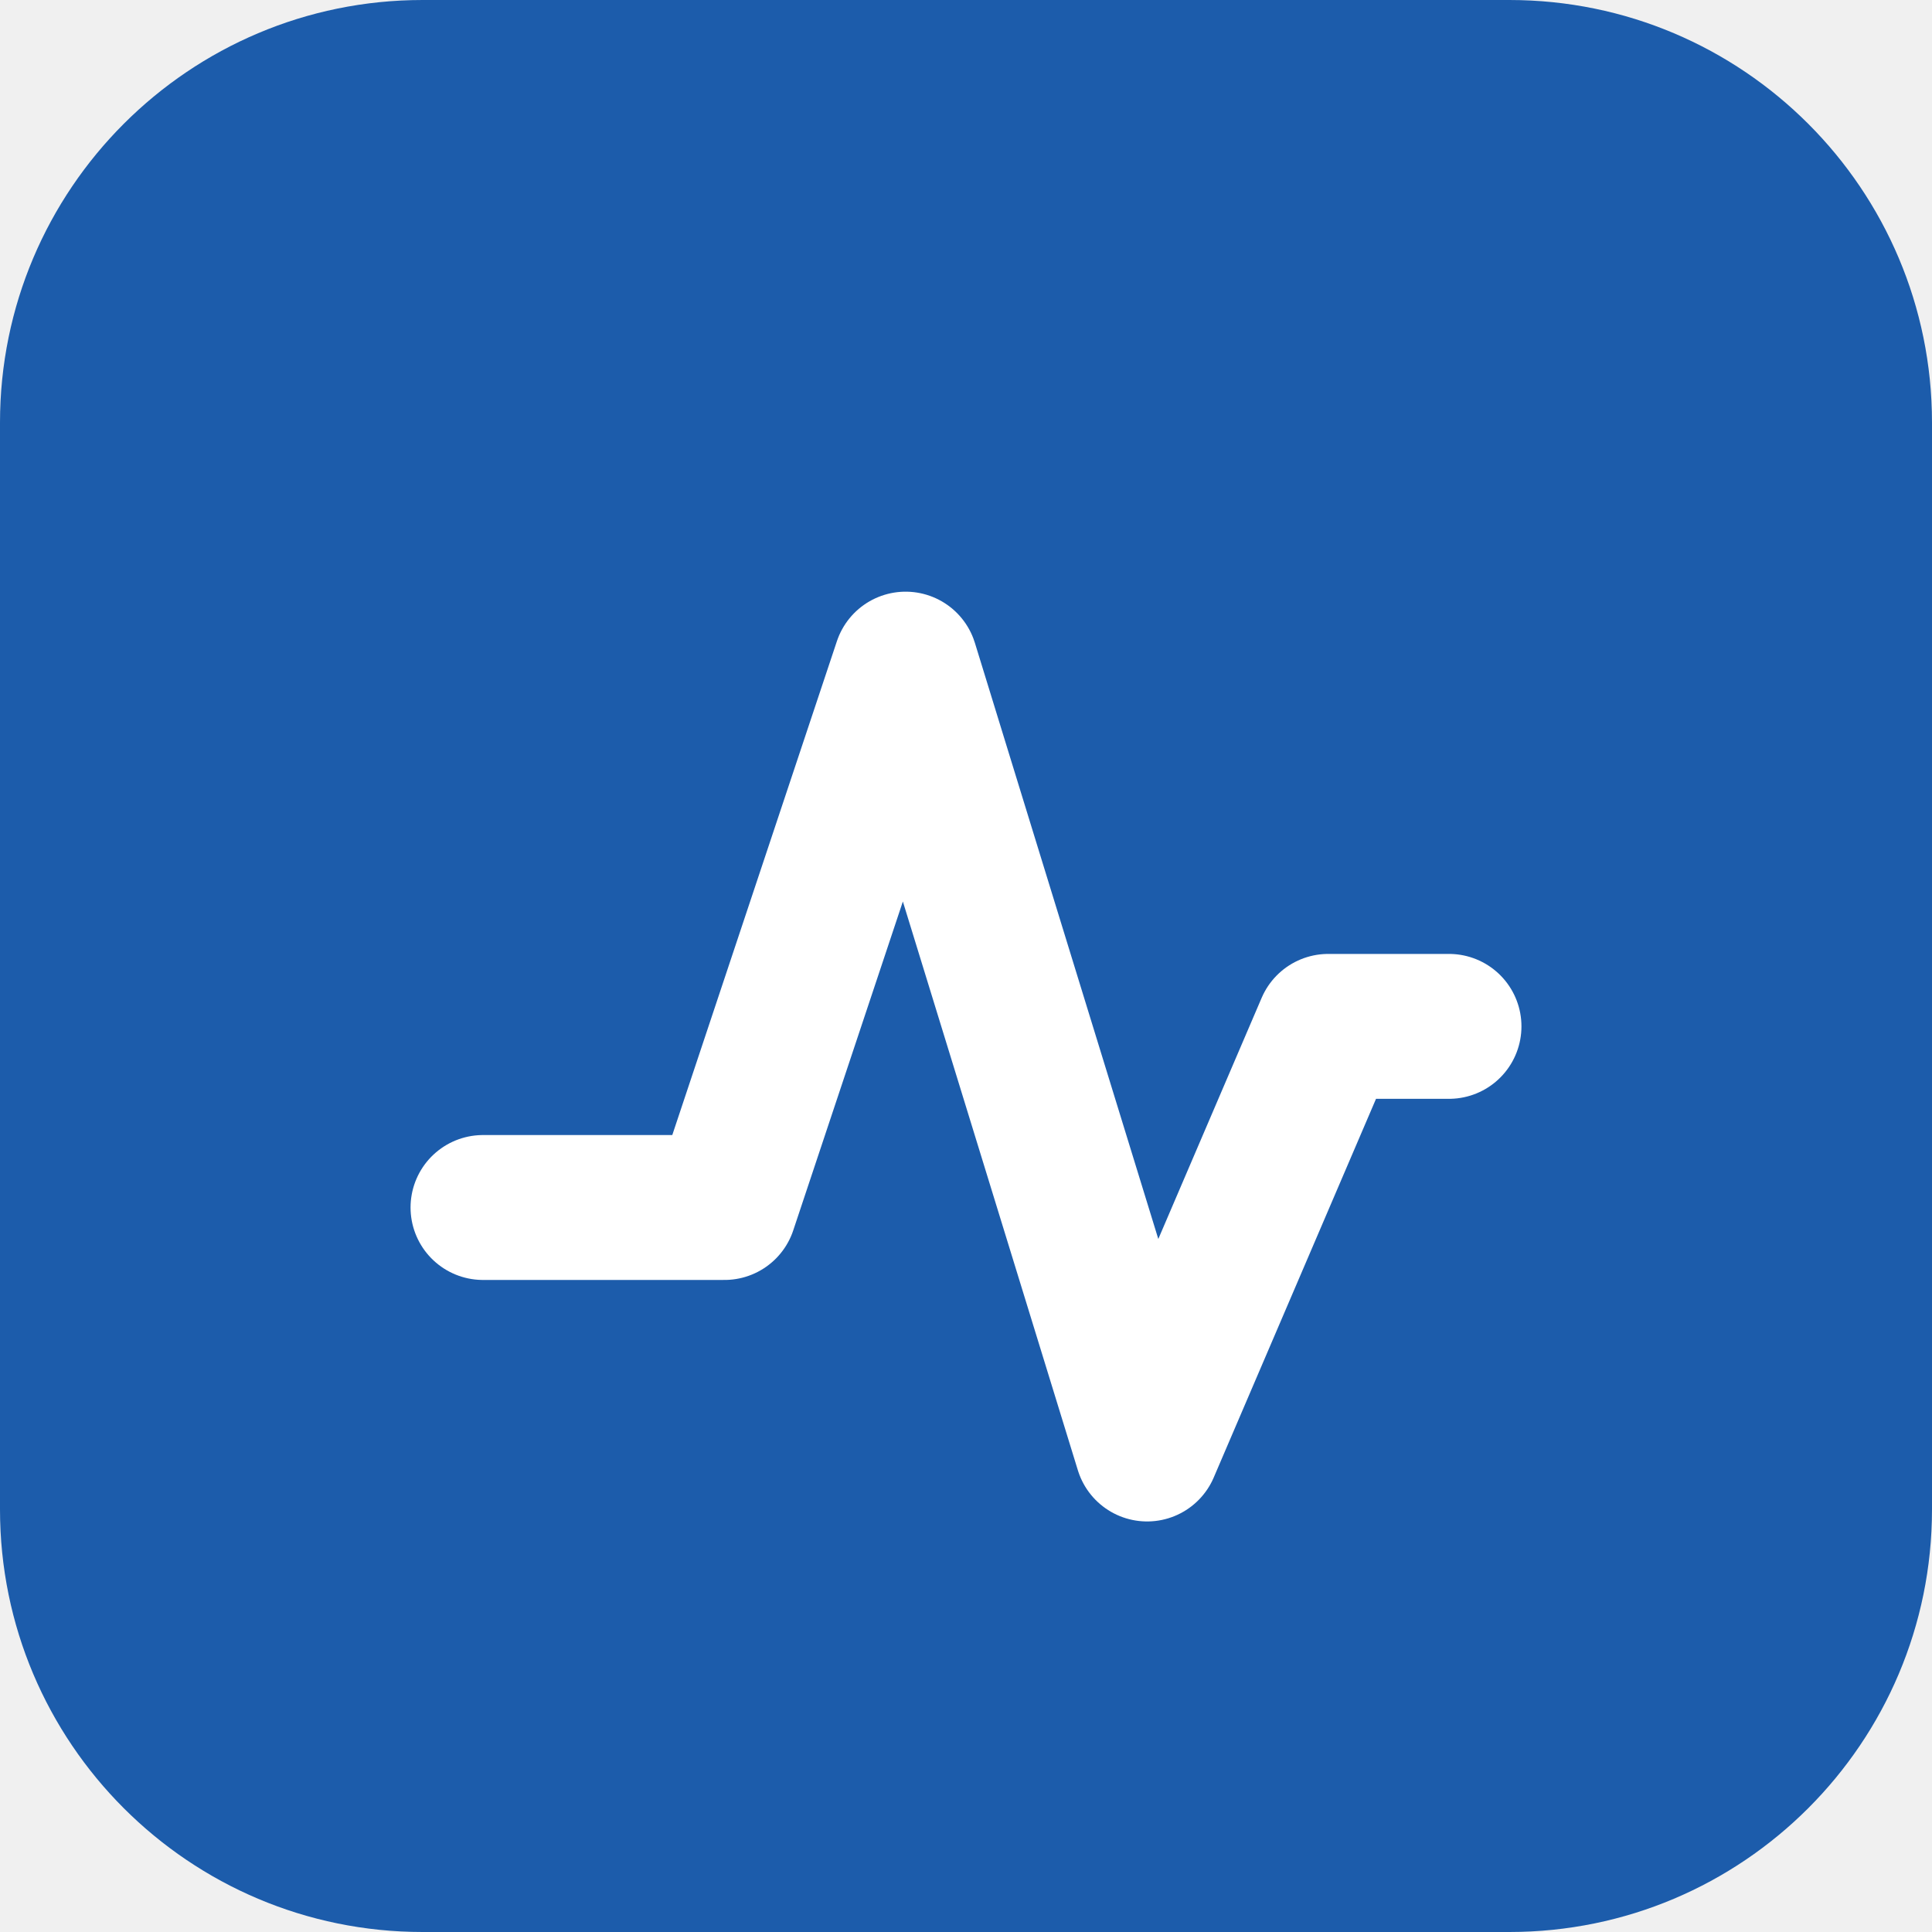
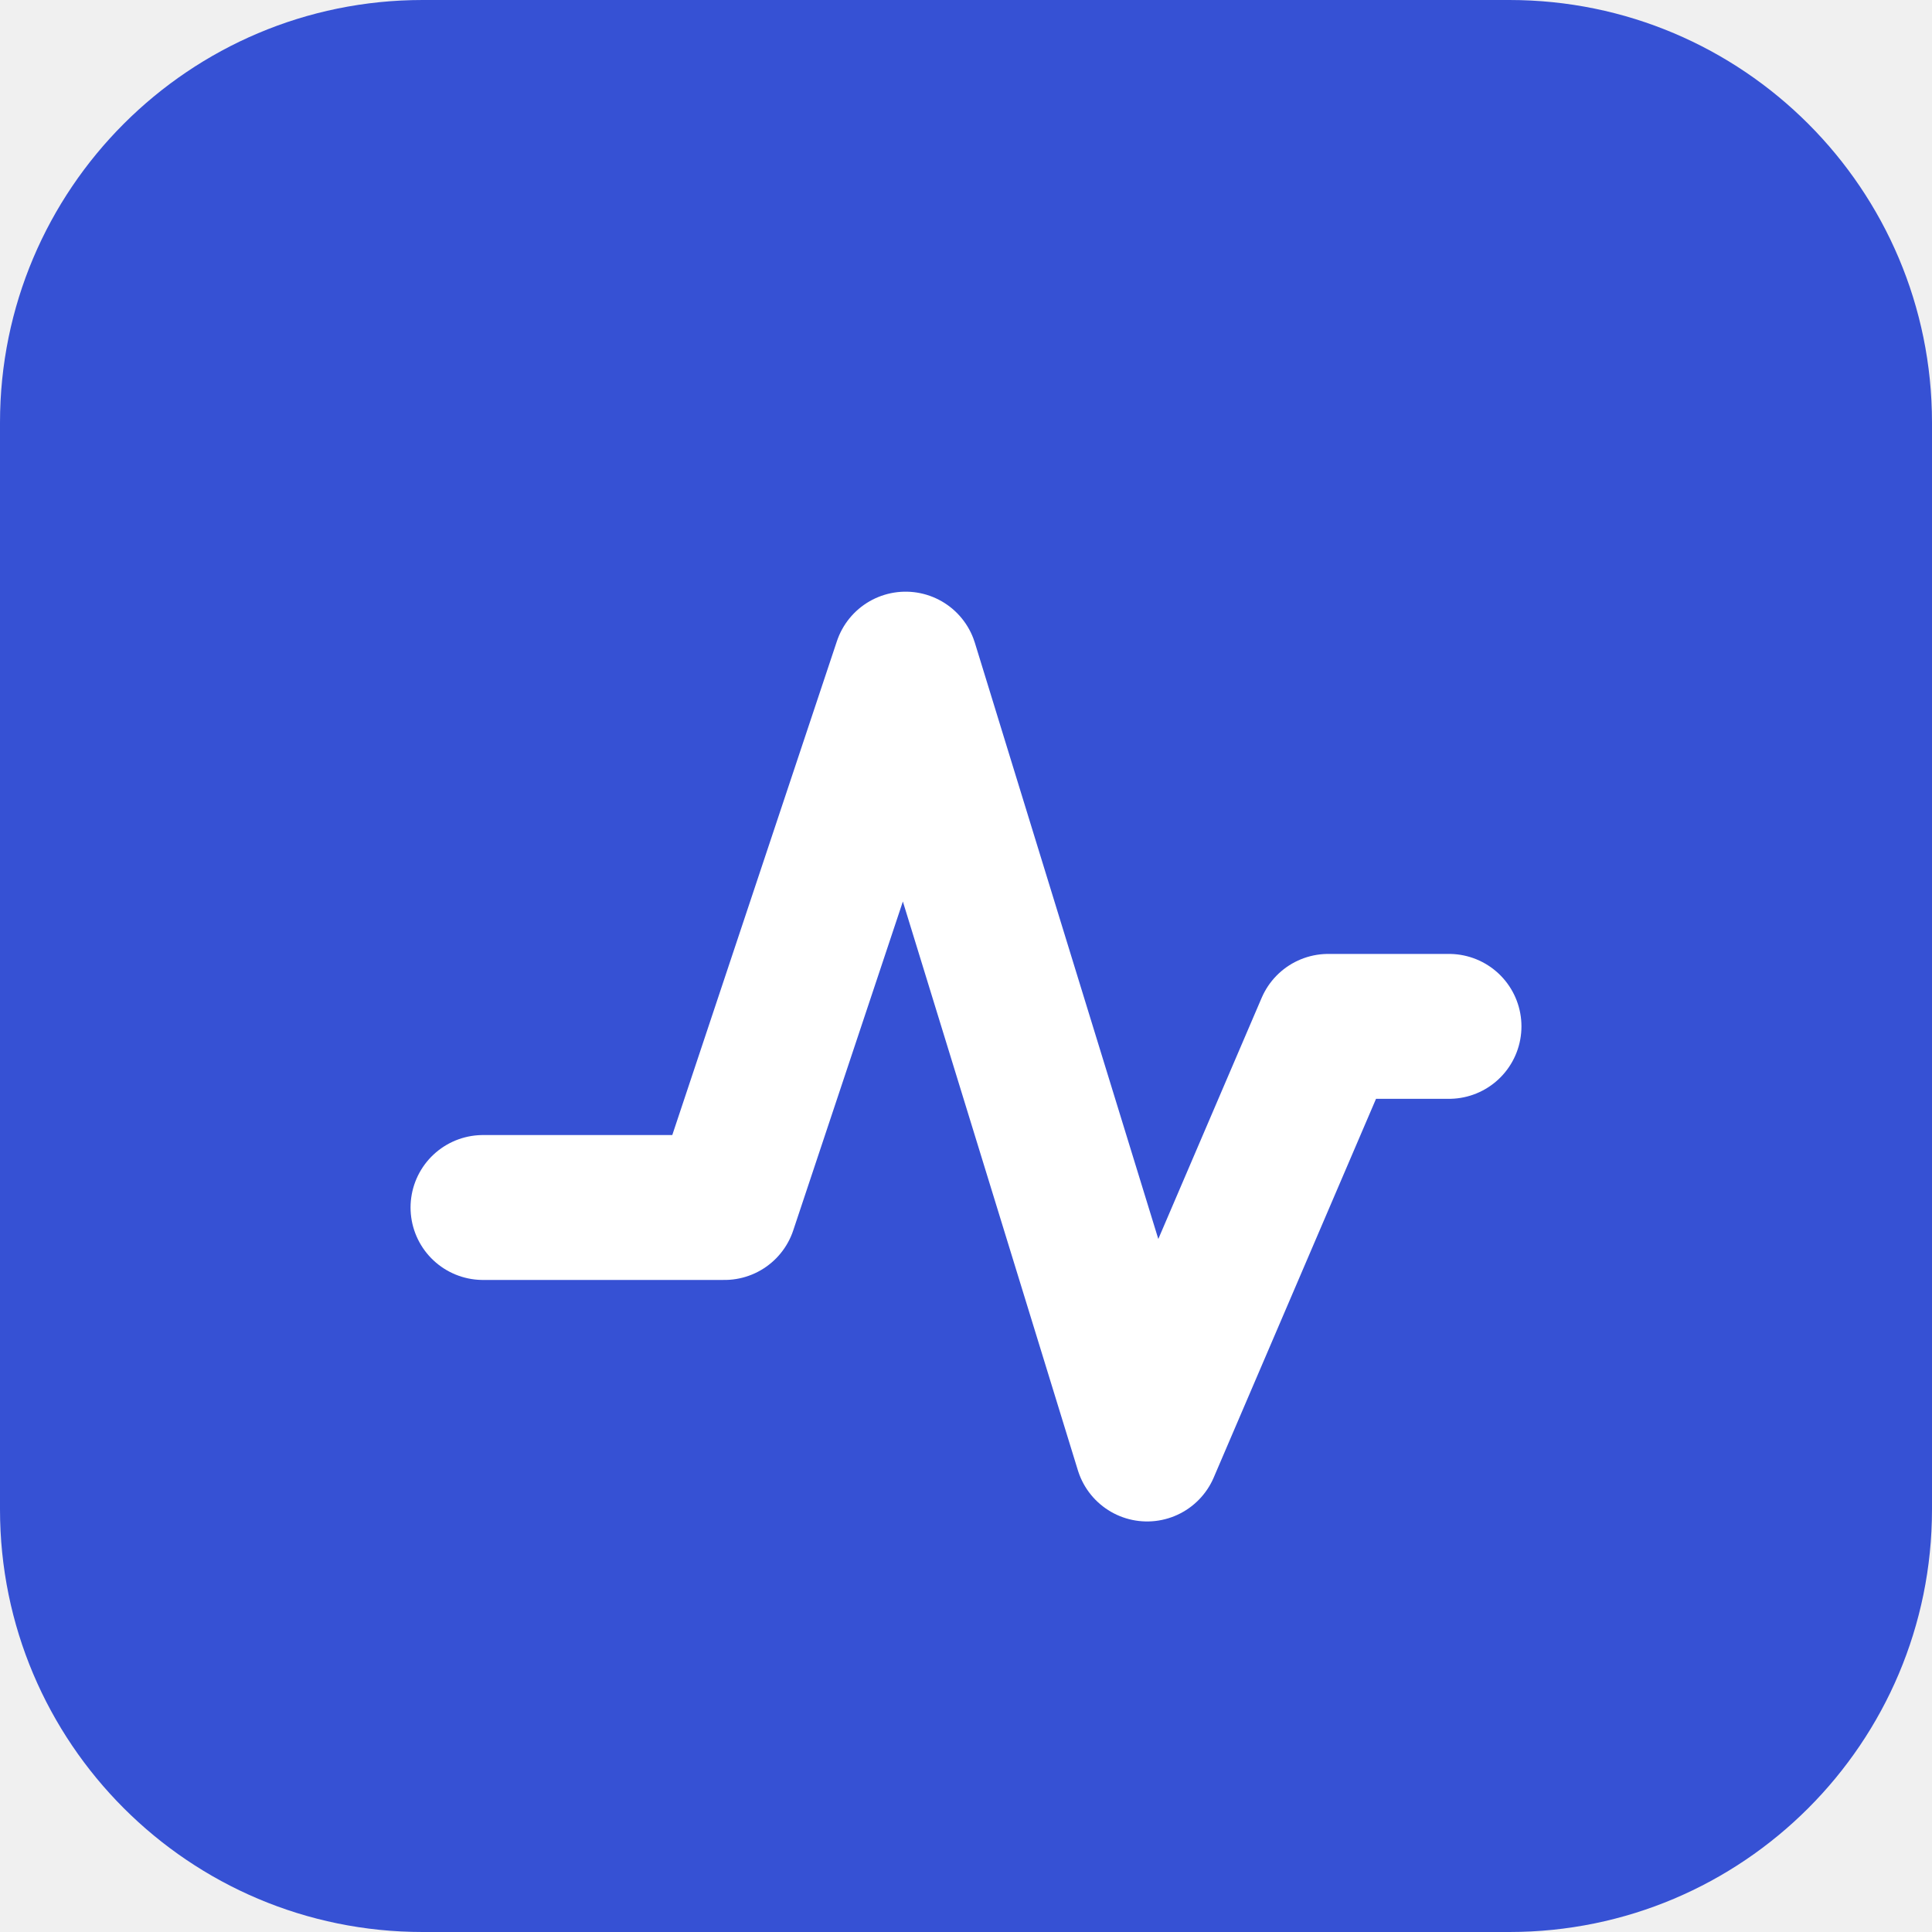
<svg xmlns="http://www.w3.org/2000/svg" viewBox="0 0 32 32" role="img" aria-label="CommonTrace">
-   <rect width="32" height="32" rx="7" fill="#1c5cab" />
+   <rect width="32" height="32" rx="7" fill="#3651D4" />
  <path d="M8 20h4l3-9 4 13 3-7h2" fill="none" stroke="#fff" stroke-width="2.4" stroke-linecap="round" stroke-linejoin="round" />
</svg>
